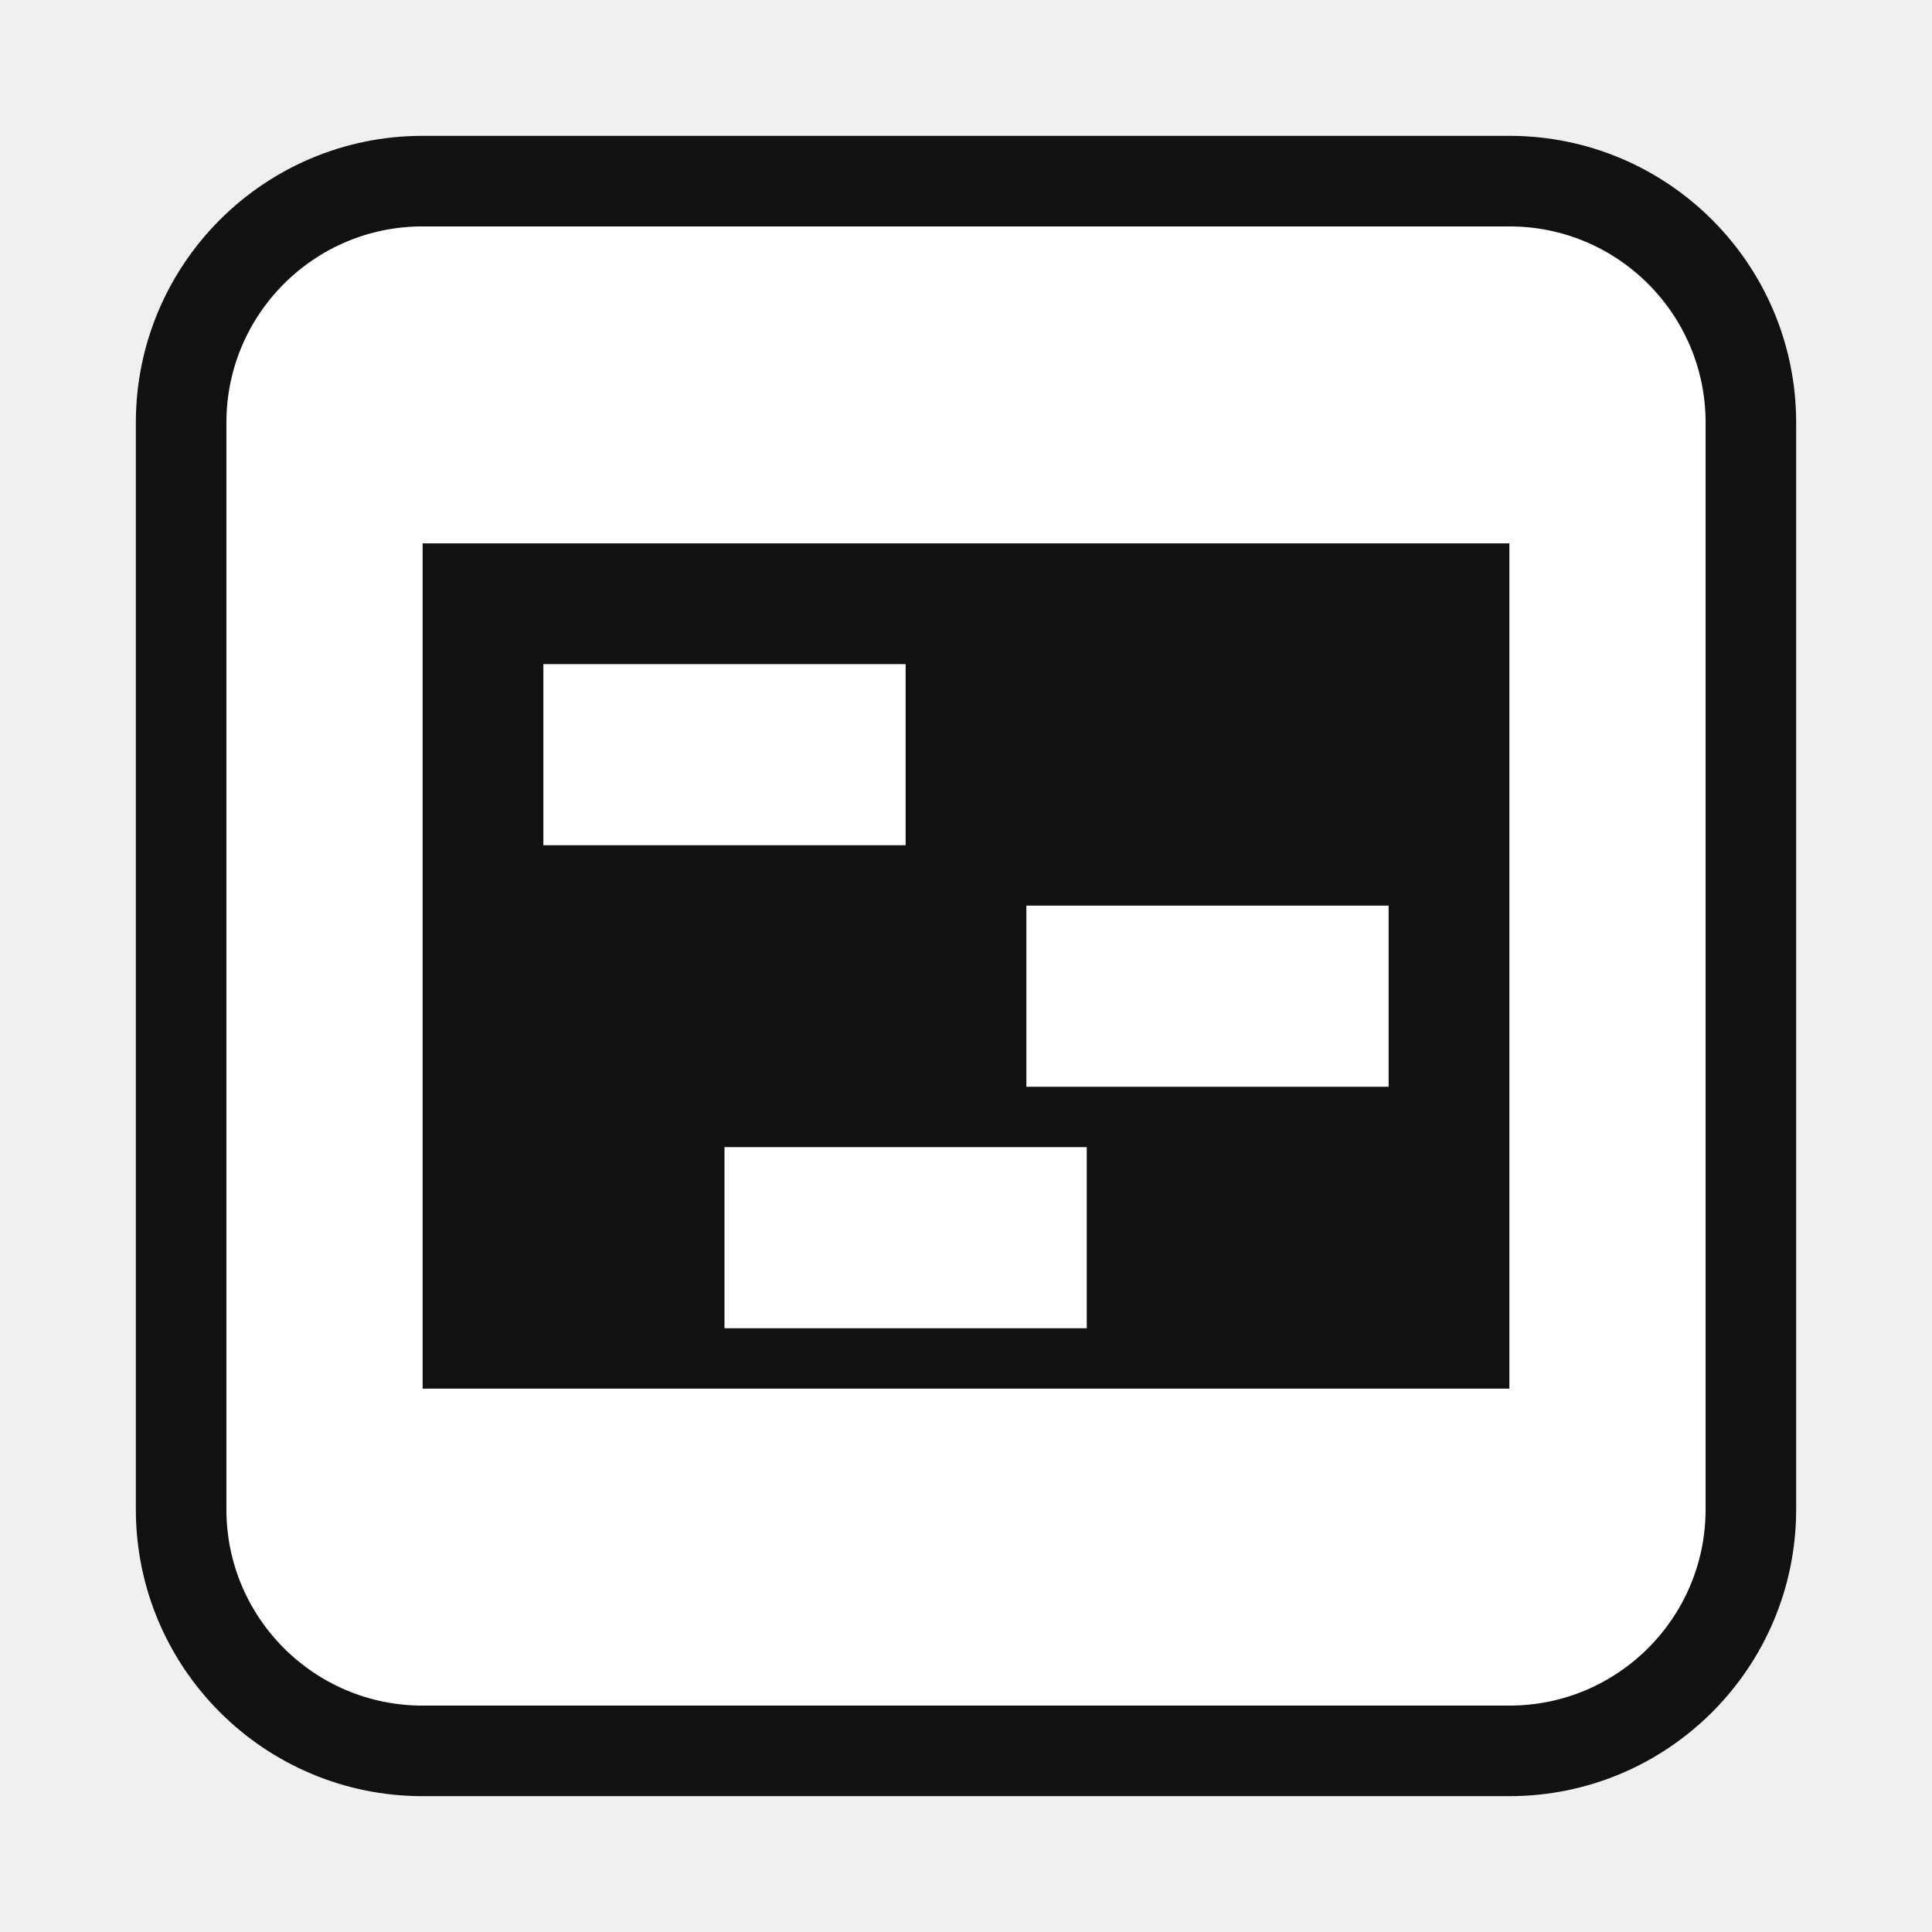
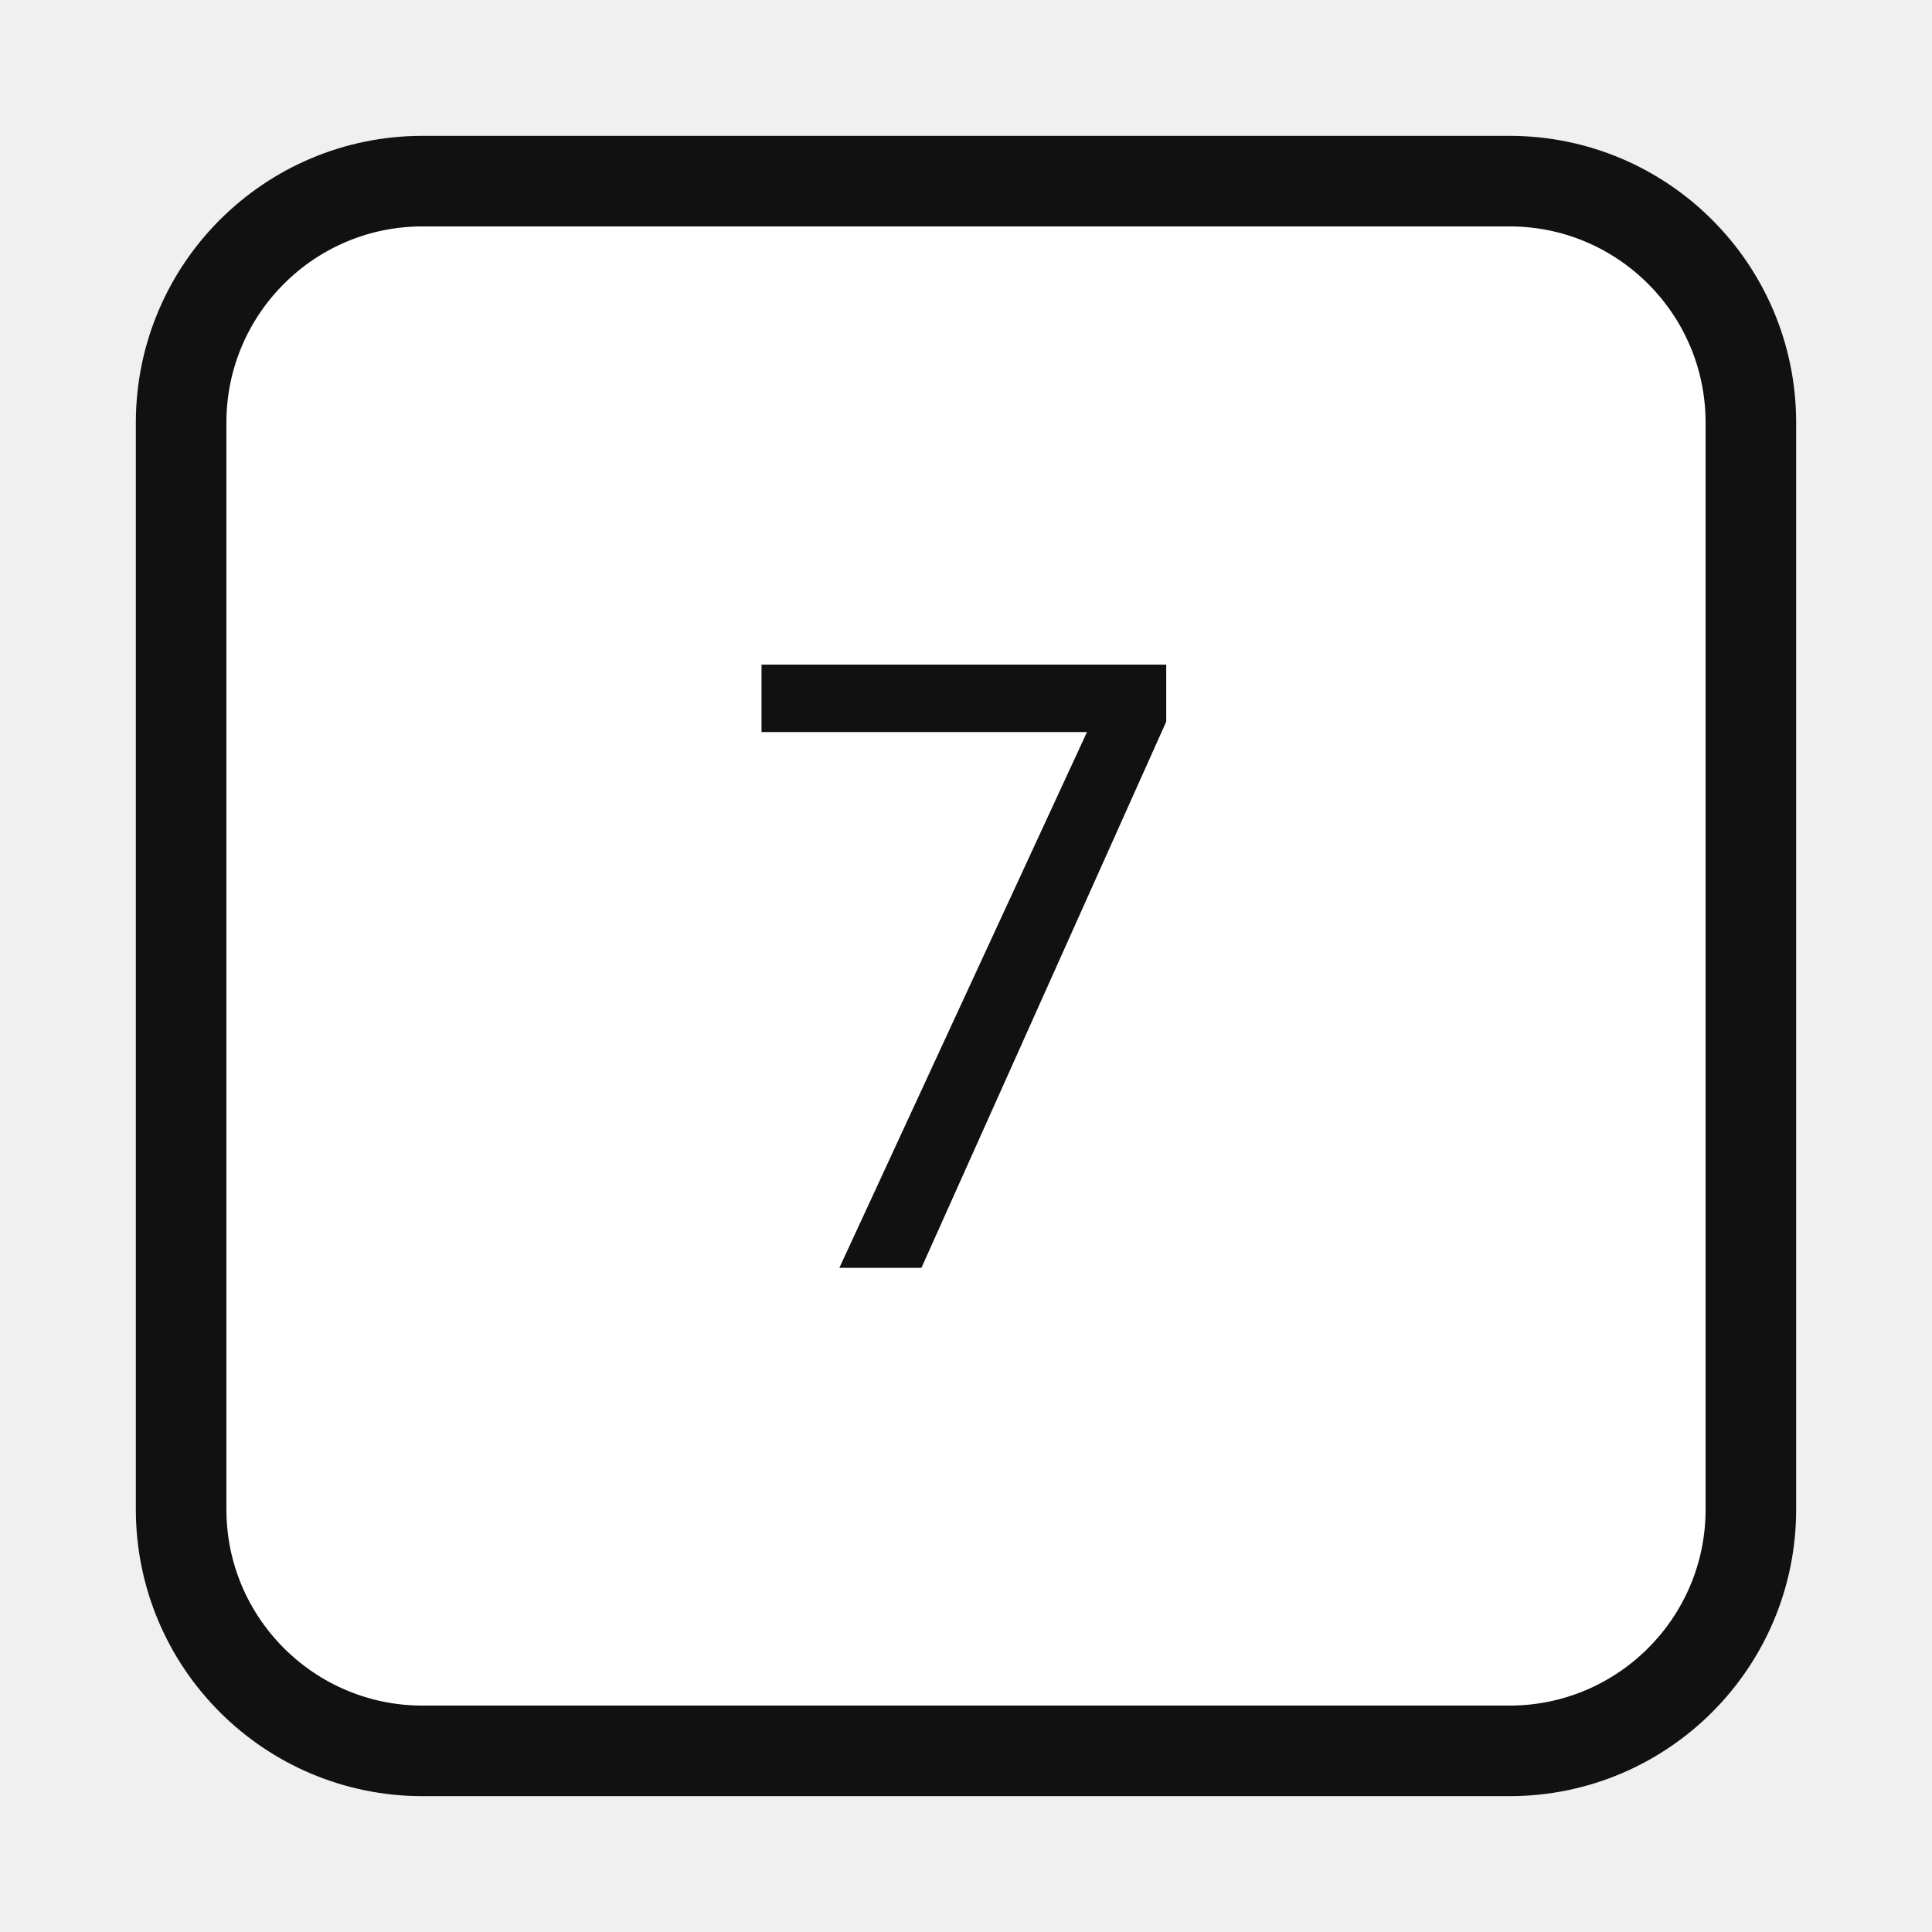
<svg xmlns="http://www.w3.org/2000/svg" viewBox="0 0 64 64">
-   <rect x="6" y="6" width="52" height="52" rx="8" fill="#fff" stroke="#111" stroke-width="3" />
-   <rect x="14" y="18" width="36" height="28" fill="#111" />
-   <rect x="18" y="22" width="12" height="6" fill="#fff" />
-   <rect x="34" y="30" width="12" height="6" fill="#fff" />
-   <rect x="24" y="38" width="12" height="6" fill="#fff" />
+   <rect class="glitch-card-fill" x="6" y="6" width="52" height="52" rx="8" fill="#ffffff" stroke="#111111" stroke-width="3" />
+   <text x="32" y="42" text-anchor="middle" font-family="'Arial Black', sans-serif" font-size="28" fill="#111">7</text>
</svg>
